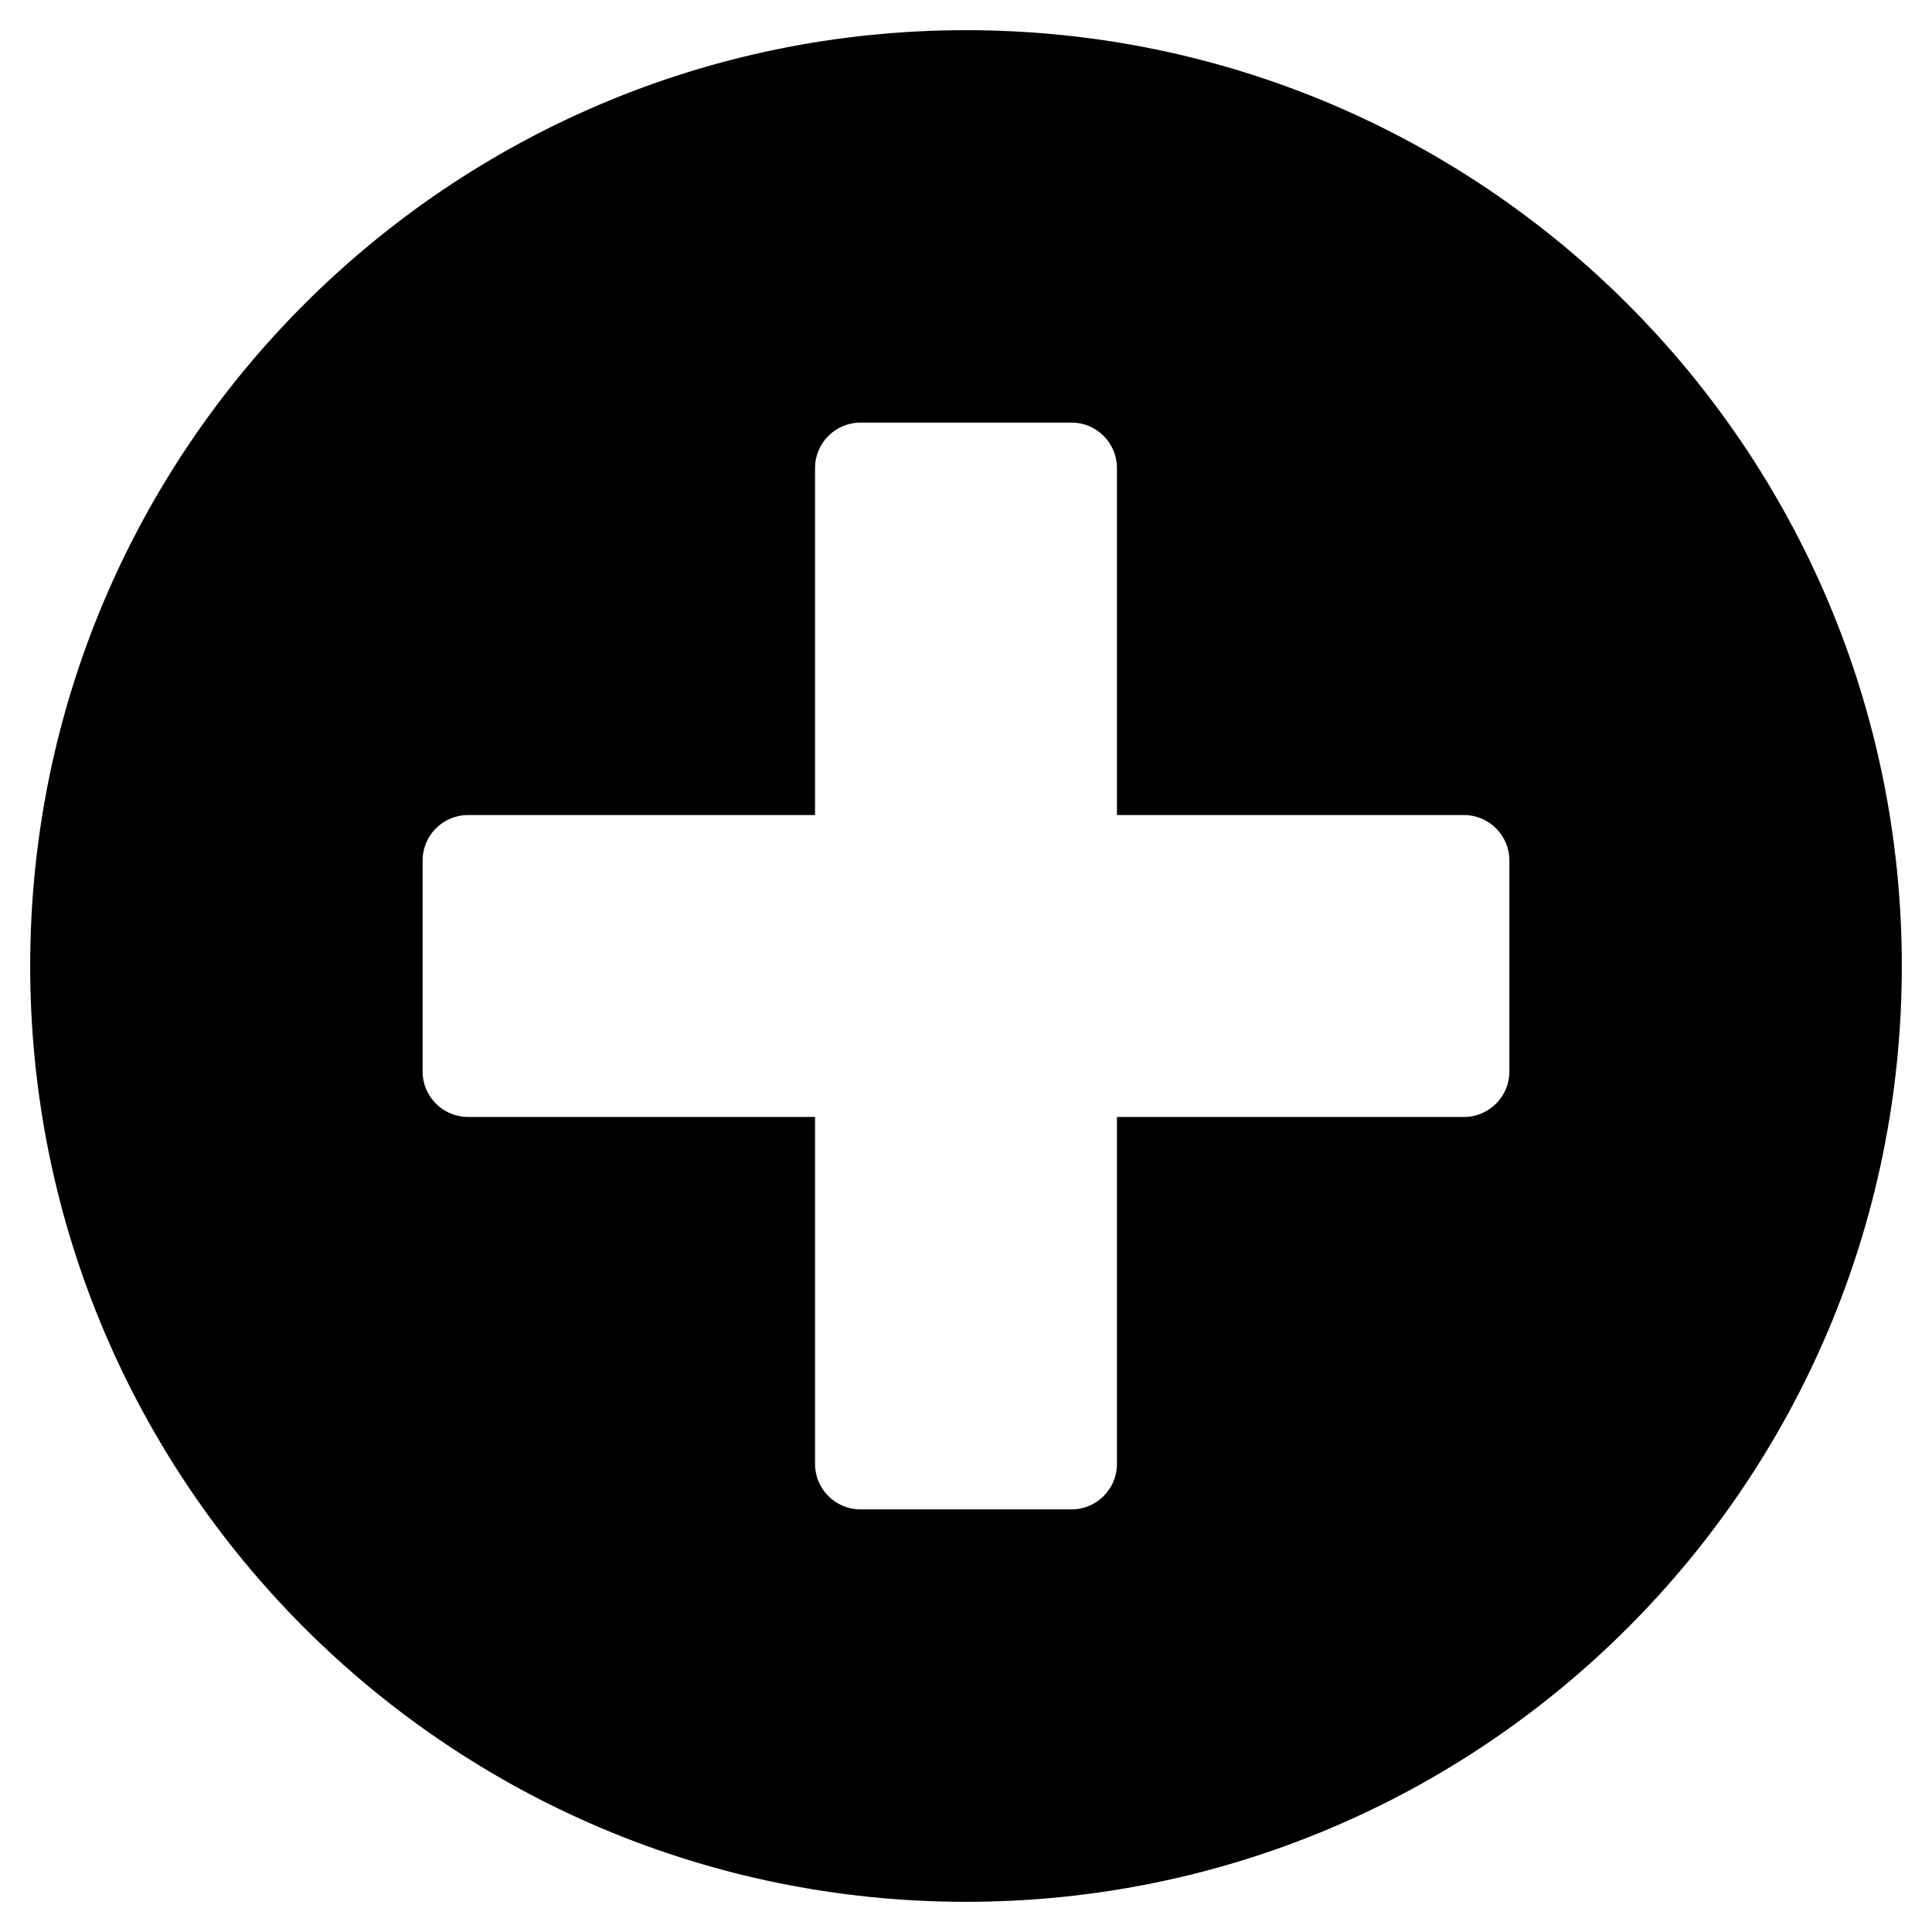
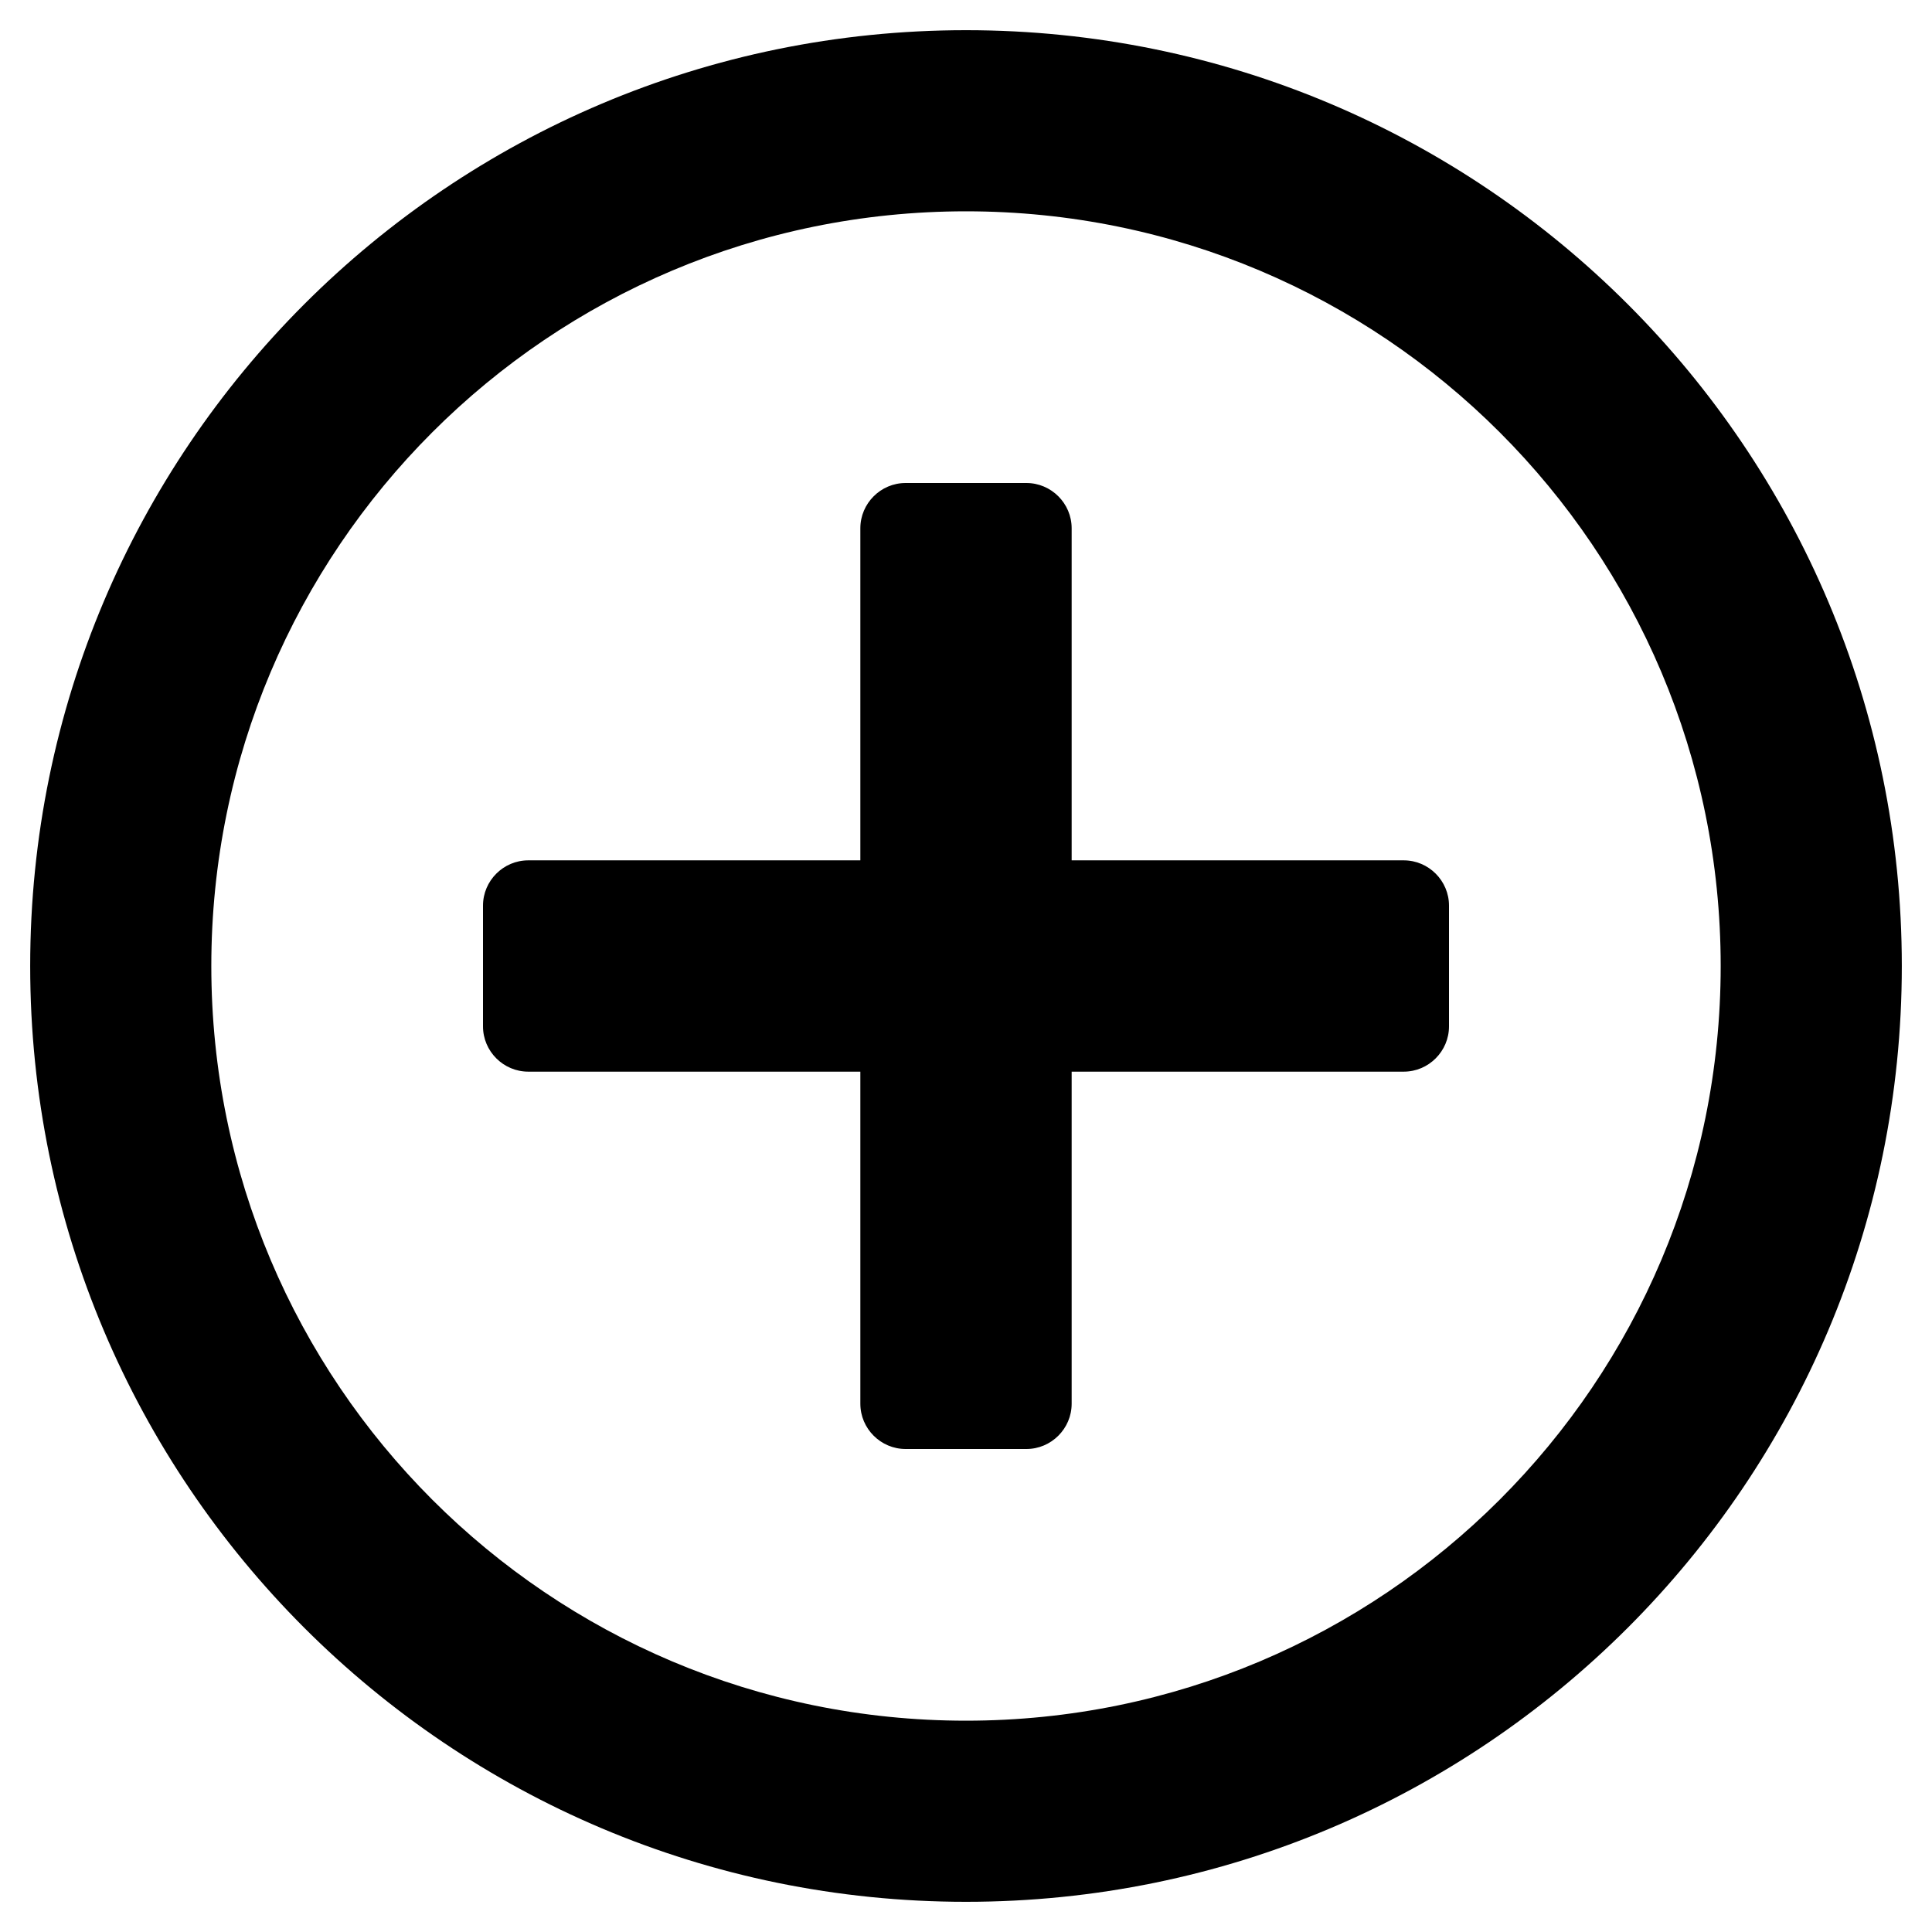
<svg xmlns="http://www.w3.org/2000/svg" viewBox="0 0 512 512">
-   <path d="M256 8C119 8 8 119 8 256s111 248 248 248 248-111 248-248S393 8 256 8zm144 276c0 6.6-5.4 12-12 12h-92v92c0 6.6-5.4 12-12 12h-56c-6.6 0-12-5.4-12-12v-92h-92c-6.6 0-12-5.4-12-12v-56c0-6.6 5.4-12 12-12h92v-92c0-6.6 5.4-12 12-12h56c6.6 0 12 5.4 12 12v92h92c6.6 0 12 5.4 12 12v56z" />
+   <path d="M384 240v32c0 6.6-5.4 12-12 12h-88v88c0 6.6-5.4 12-12 12h-32c-6.6 0-12-5.4-12-12v-88h-88c-6.6 0-12-5.4-12-12v-32c0-6.6 5.4-12 12-12h88v-88c0-6.6 5.4-12 12-12h32c6.6 0 12 5.4 12 12v88h88c6.6 0 12 5.4 12 12zm120 16c0 137-111 248-248 248S8 393 8 256 119 8 256 8s248 111 248 248zm-48 0c0-110.5-89.5-200-200-200S56 145.5 56 256s89.5 200 200 200 200-89.5 200-200z" />
</svg>
